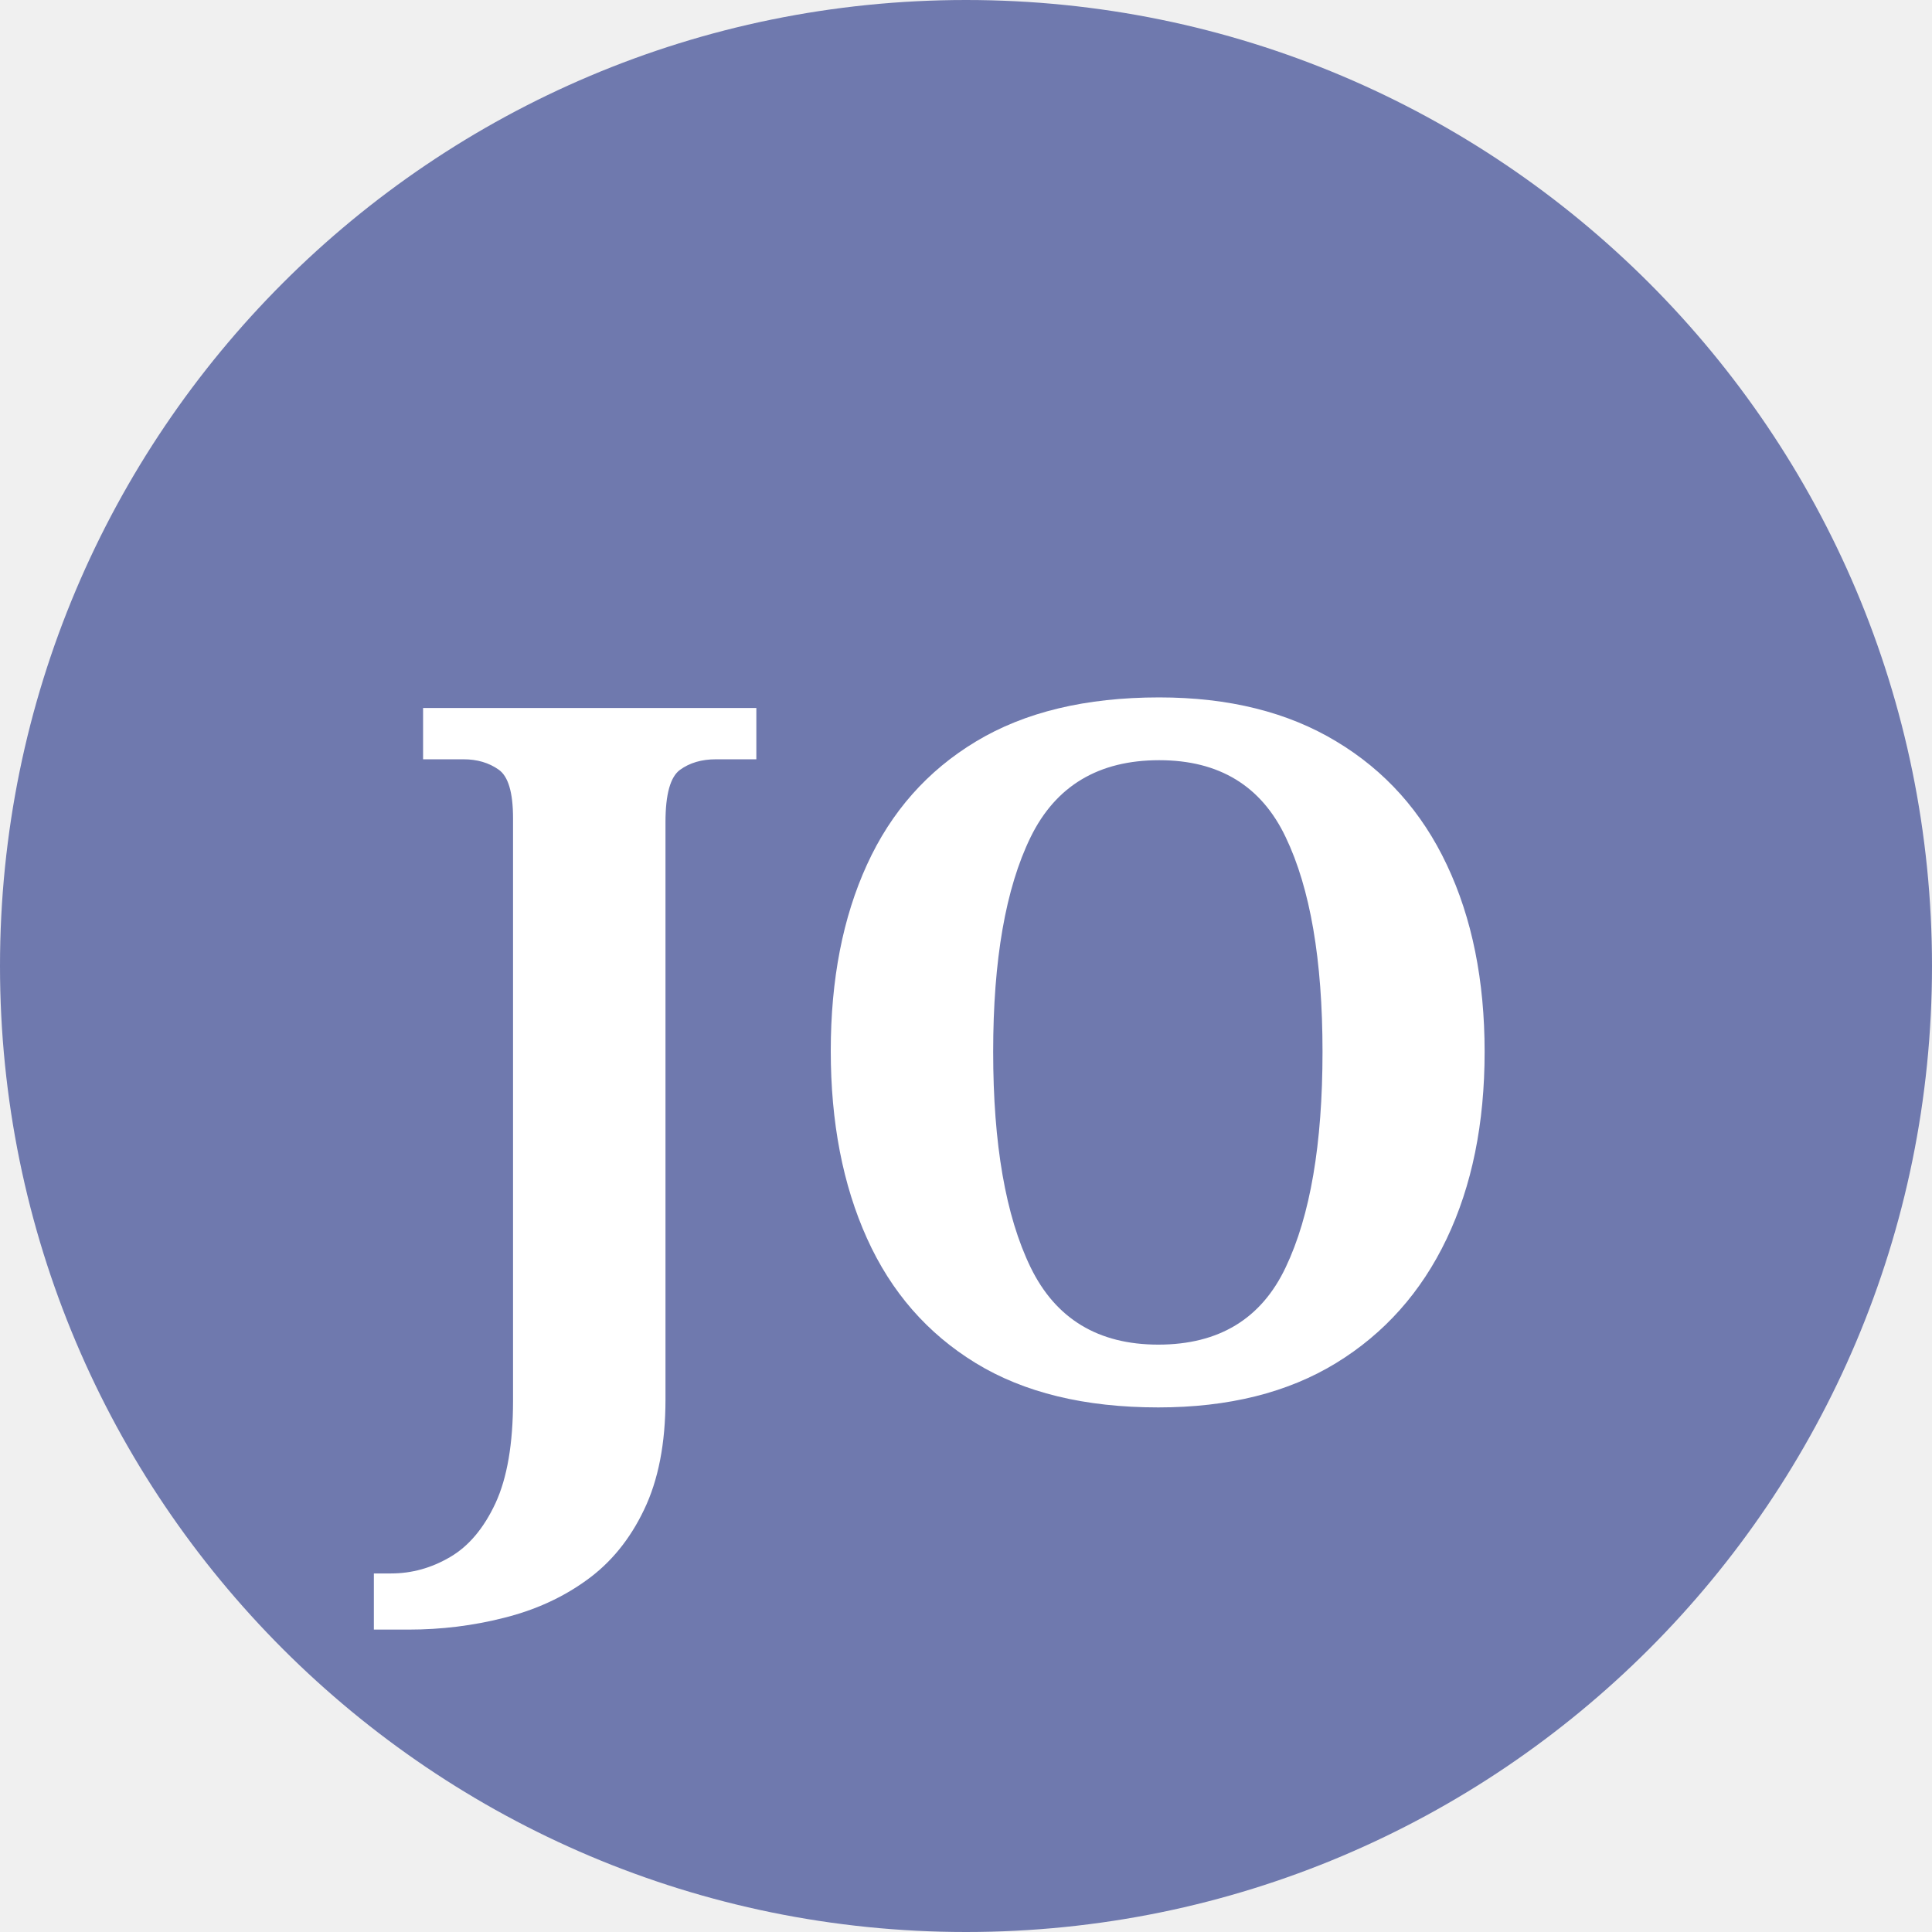
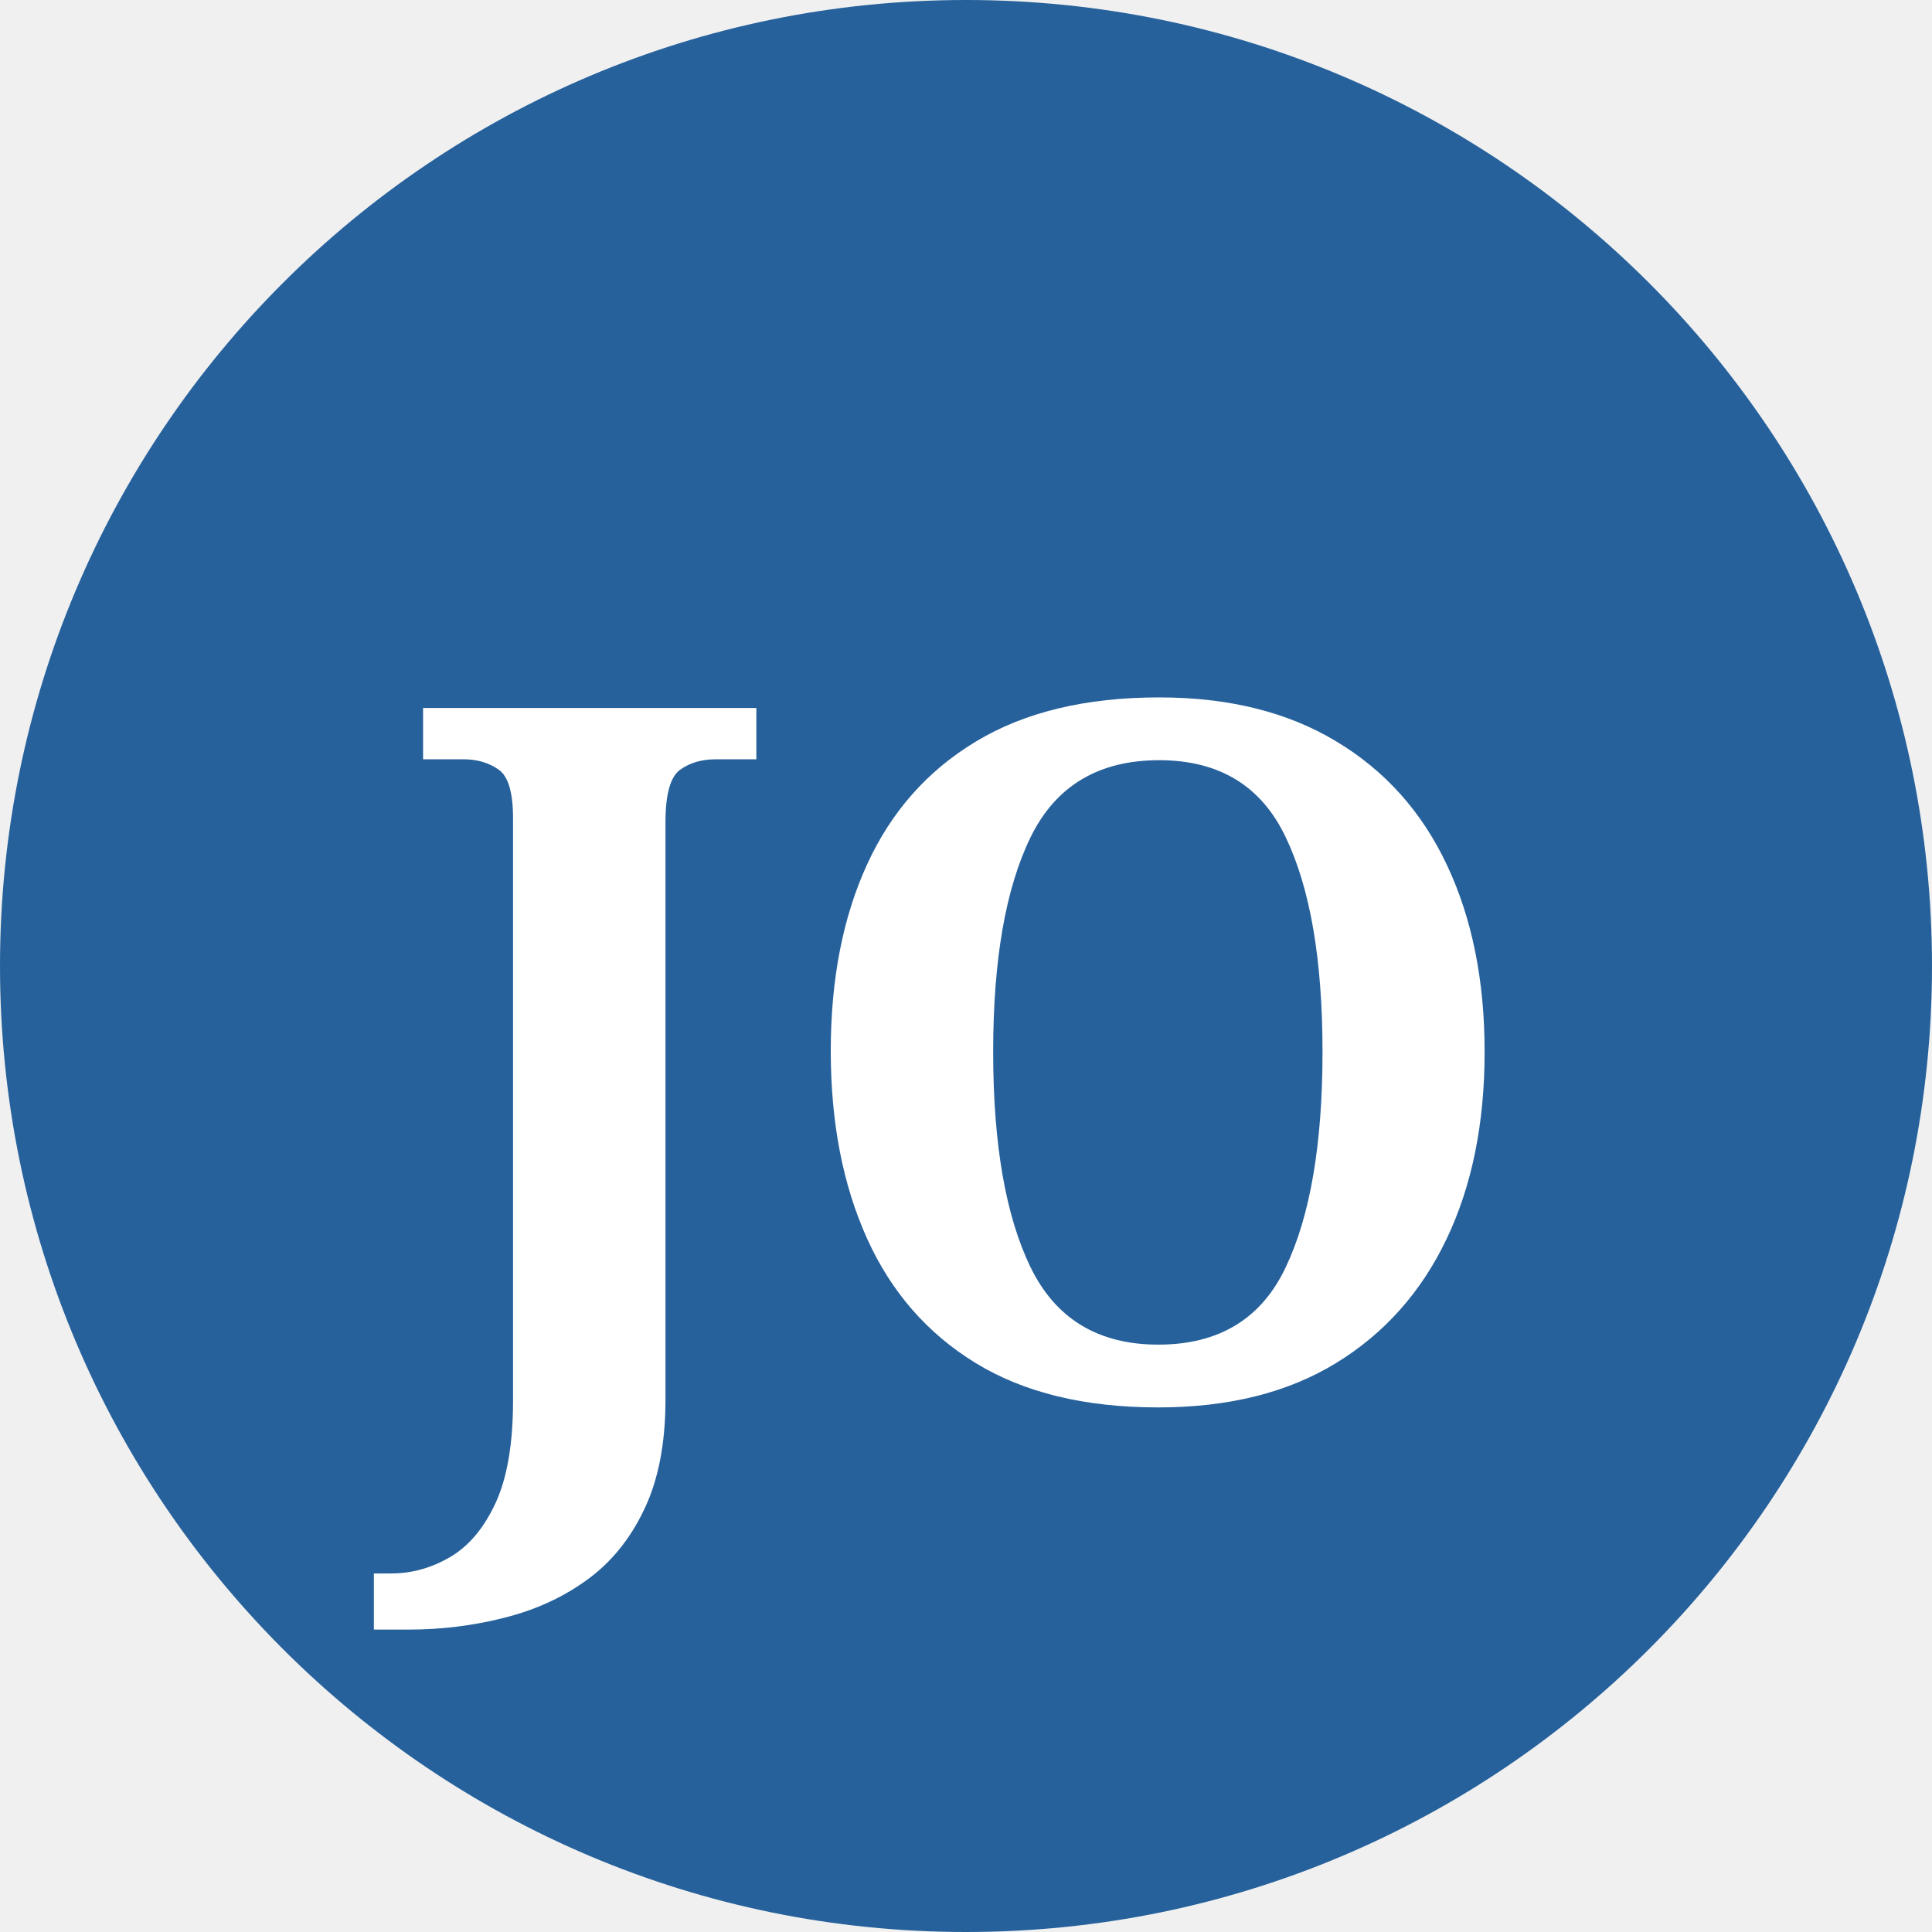
<svg xmlns="http://www.w3.org/2000/svg" width="100" height="100" viewBox="0 0 100 100">
-   <circle cx="50" cy="50" r="50" fill="#6f79ae" />
+   <circle cx="50" cy="50" r="50" fill="#26619c" />
  <text x="50" y="55" font-family="Lora, Georgia, serif" font-weight="700" font-size="50" fill="#FFFFFF" text-anchor="middle" dominant-baseline="middle">JO</text>
</svg>
